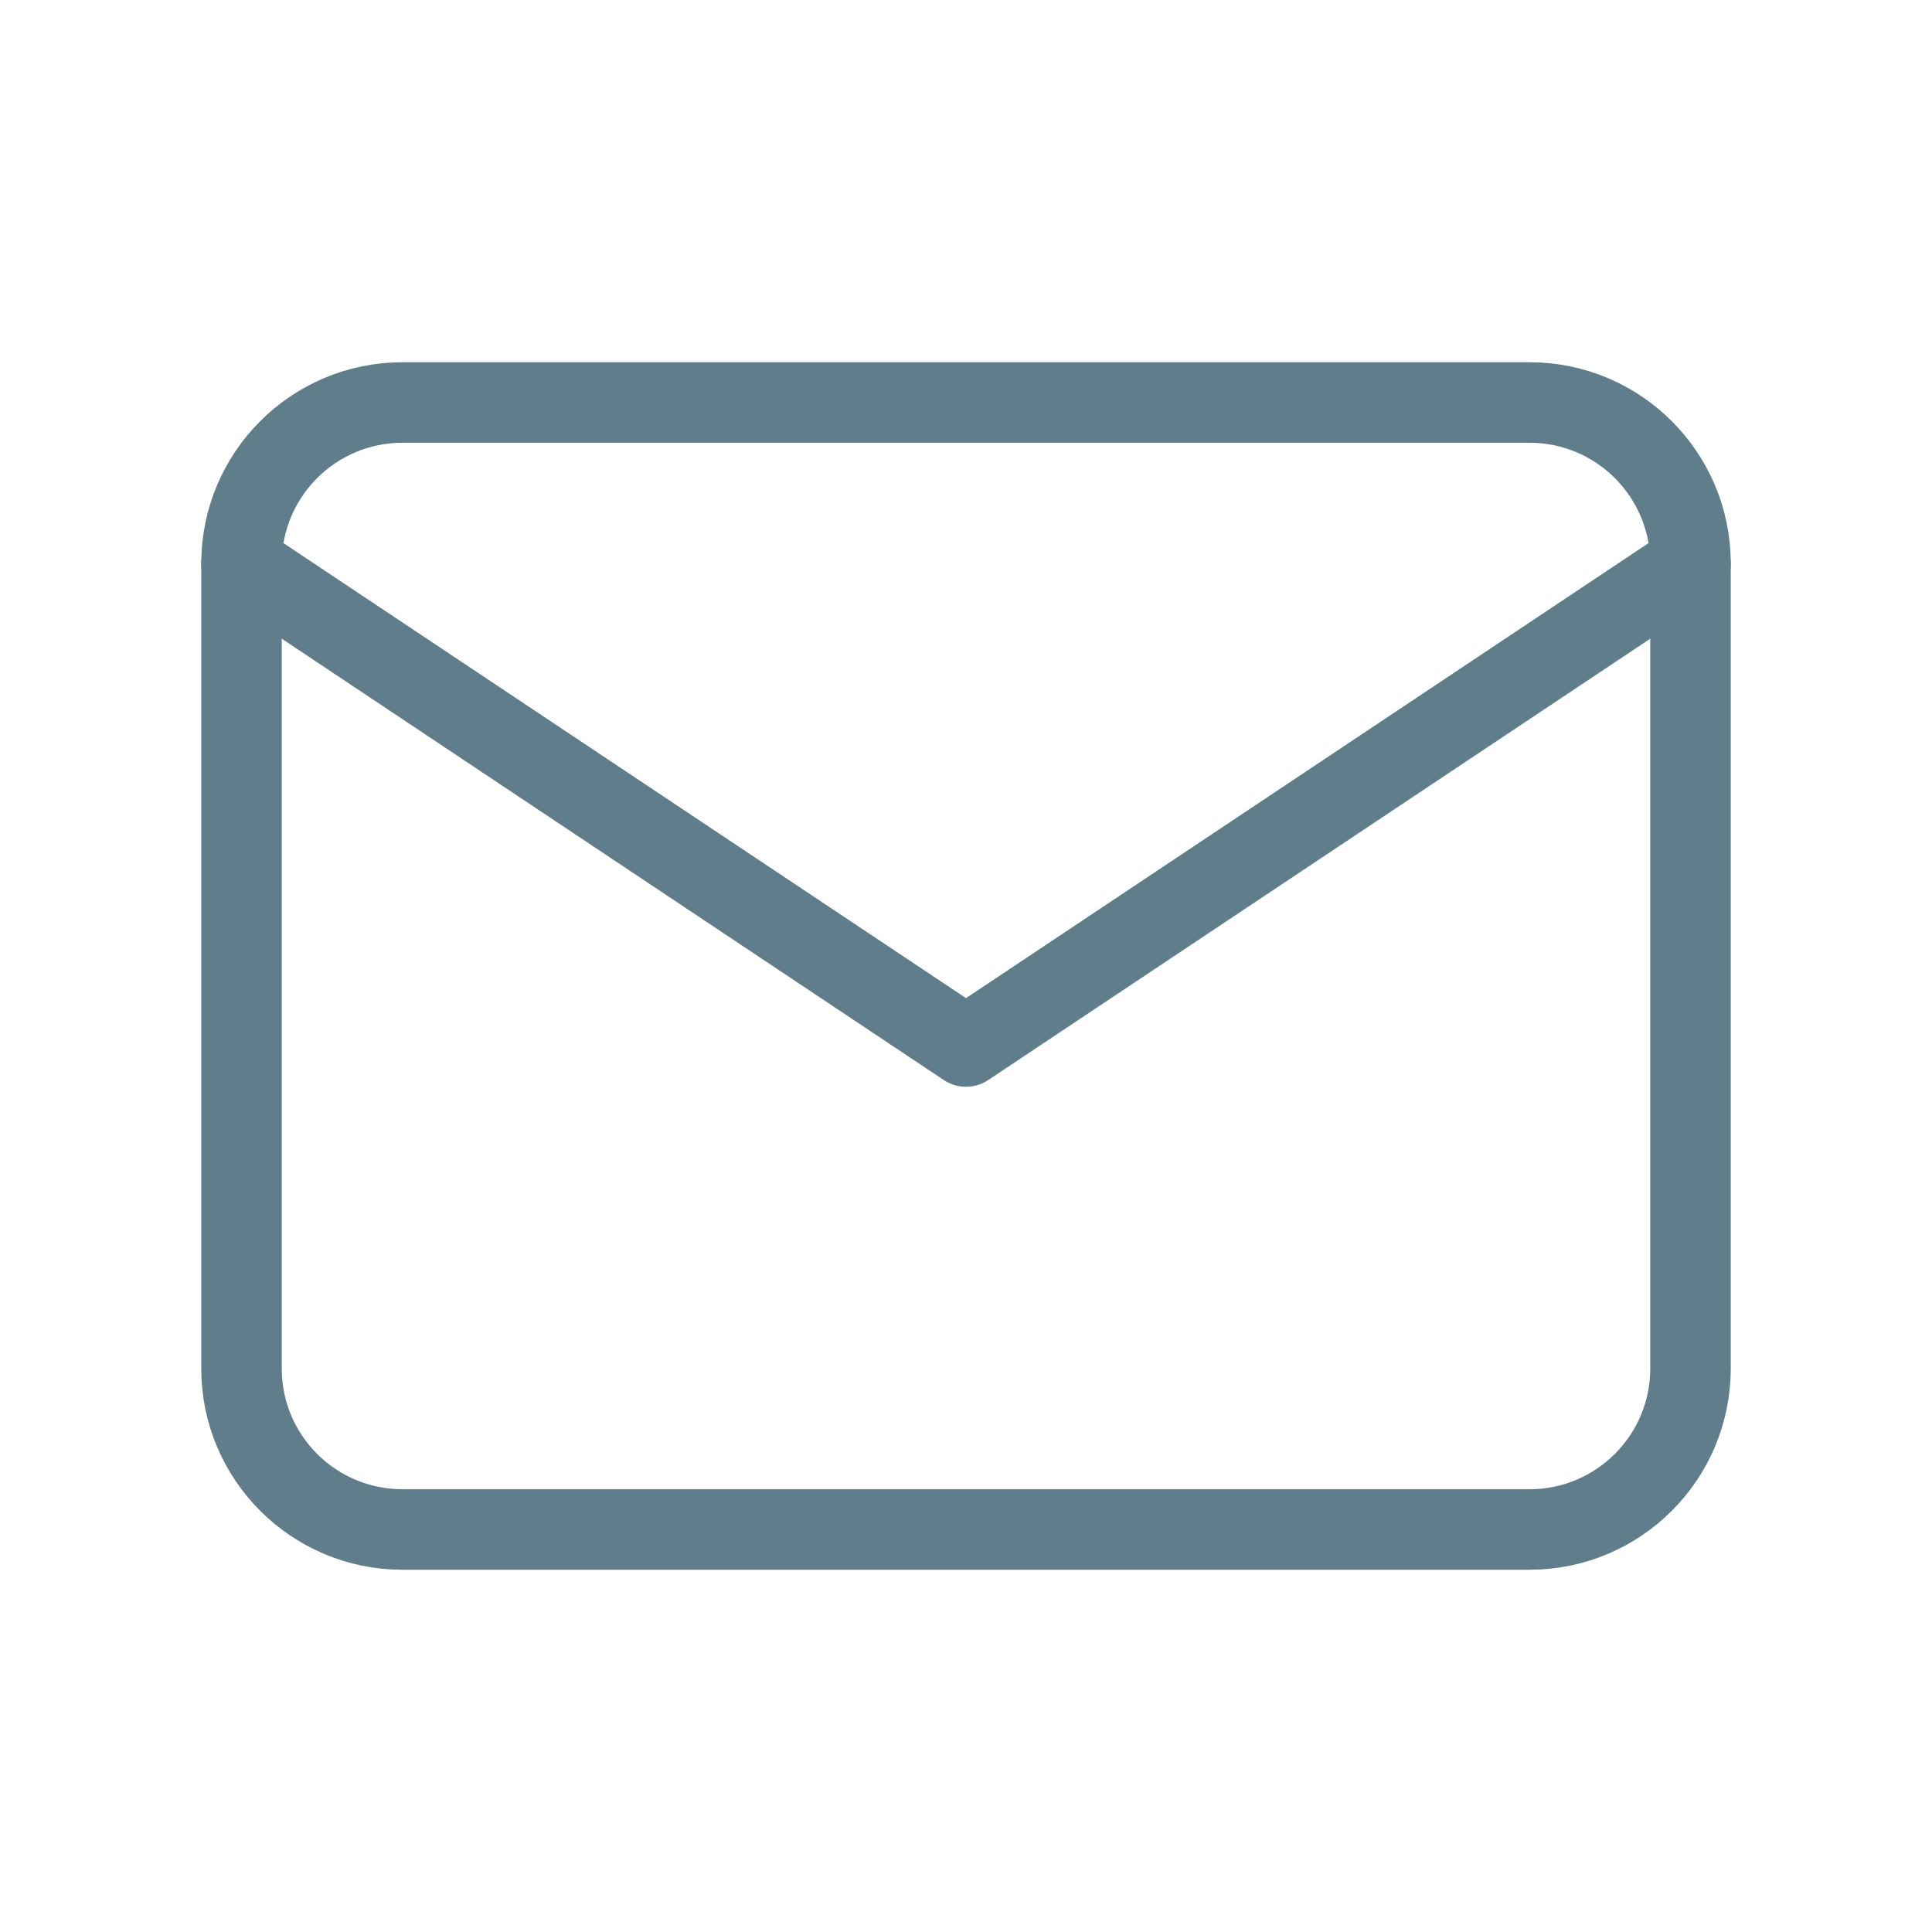
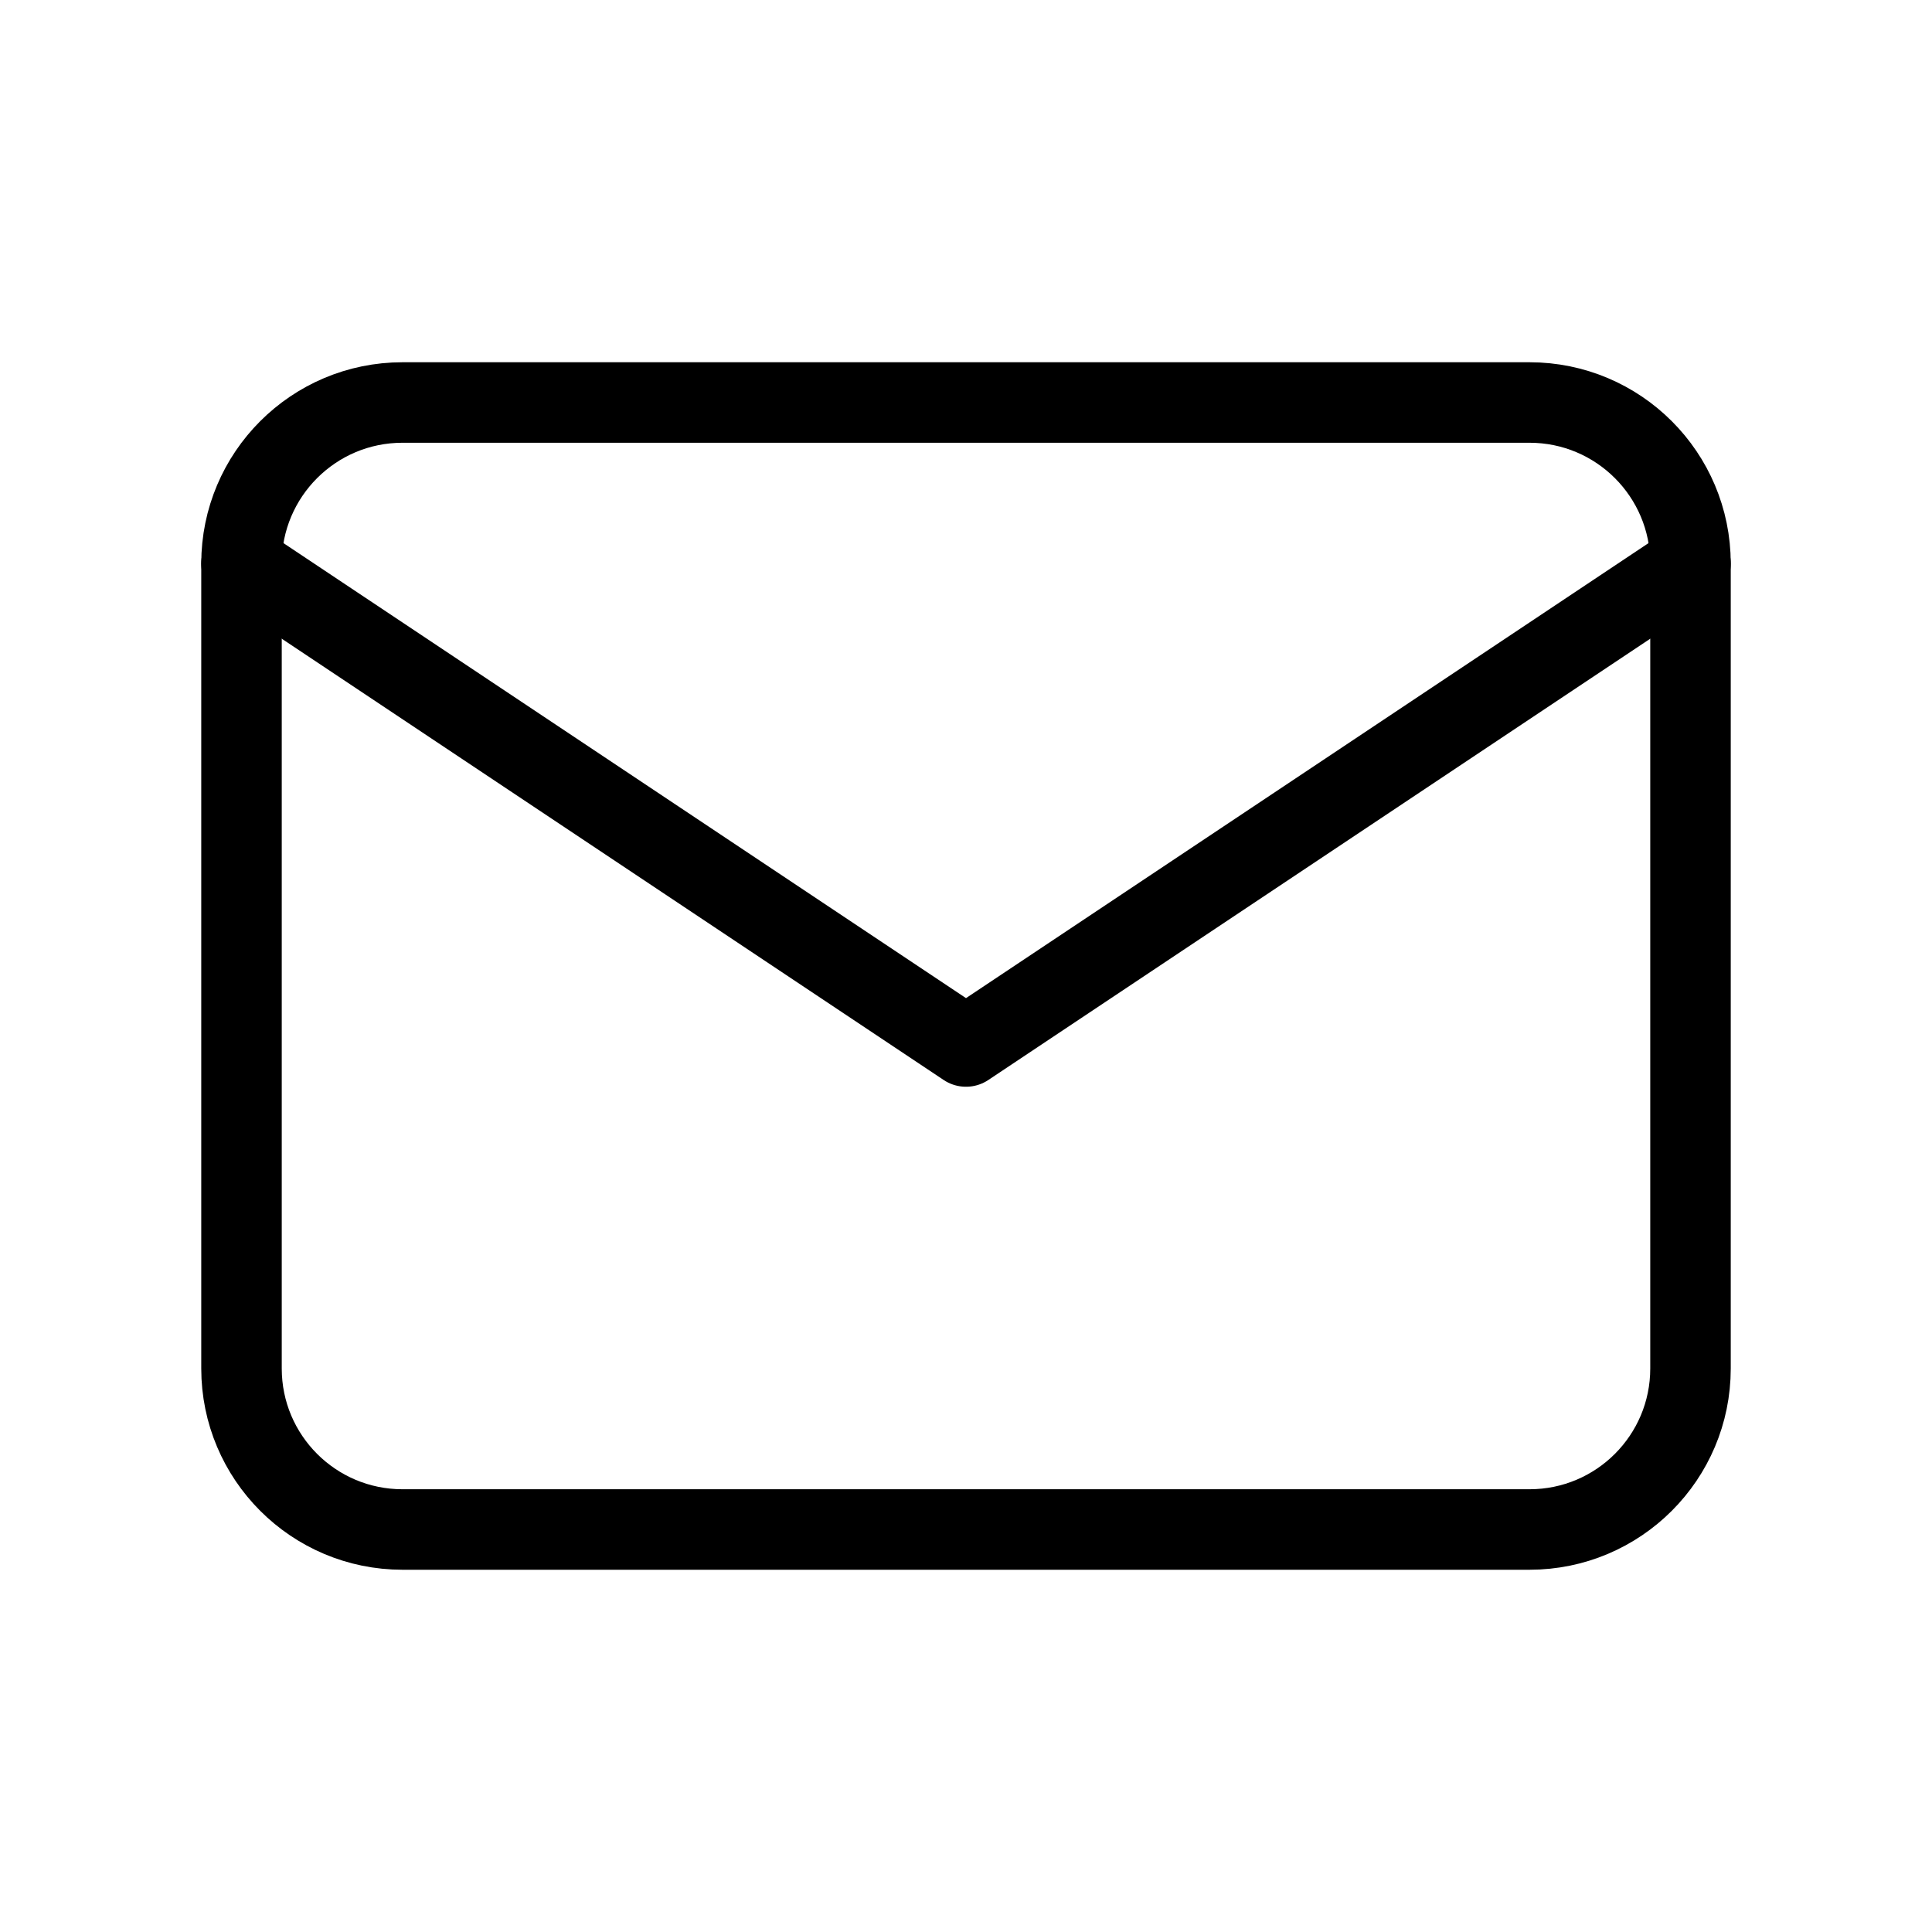
- <svg xmlns="http://www.w3.org/2000/svg" class="icon-tabler icon-tabler-mail" width="52" height="52" viewBox="0 0 24 24" stroke-width="1" stroke="#607D8B" fill="none" stroke-linecap="round" stroke-linejoin="round">
+ <svg xmlns="http://www.w3.org/2000/svg" class="icon-tabler icon-tabler-mail" width="52" height="52" viewBox="0 0 24 24" stroke-width="1" stroke="#000000" fill="none" stroke-linecap="round" stroke-linejoin="round">
  <path stroke="none" d="M0 0h24v24H0z" fill="none" />
  <rect x="3" y="5" width="18" height="14" rx="2" />
  <polyline points="3 7 12 13 21 7" />
</svg>
